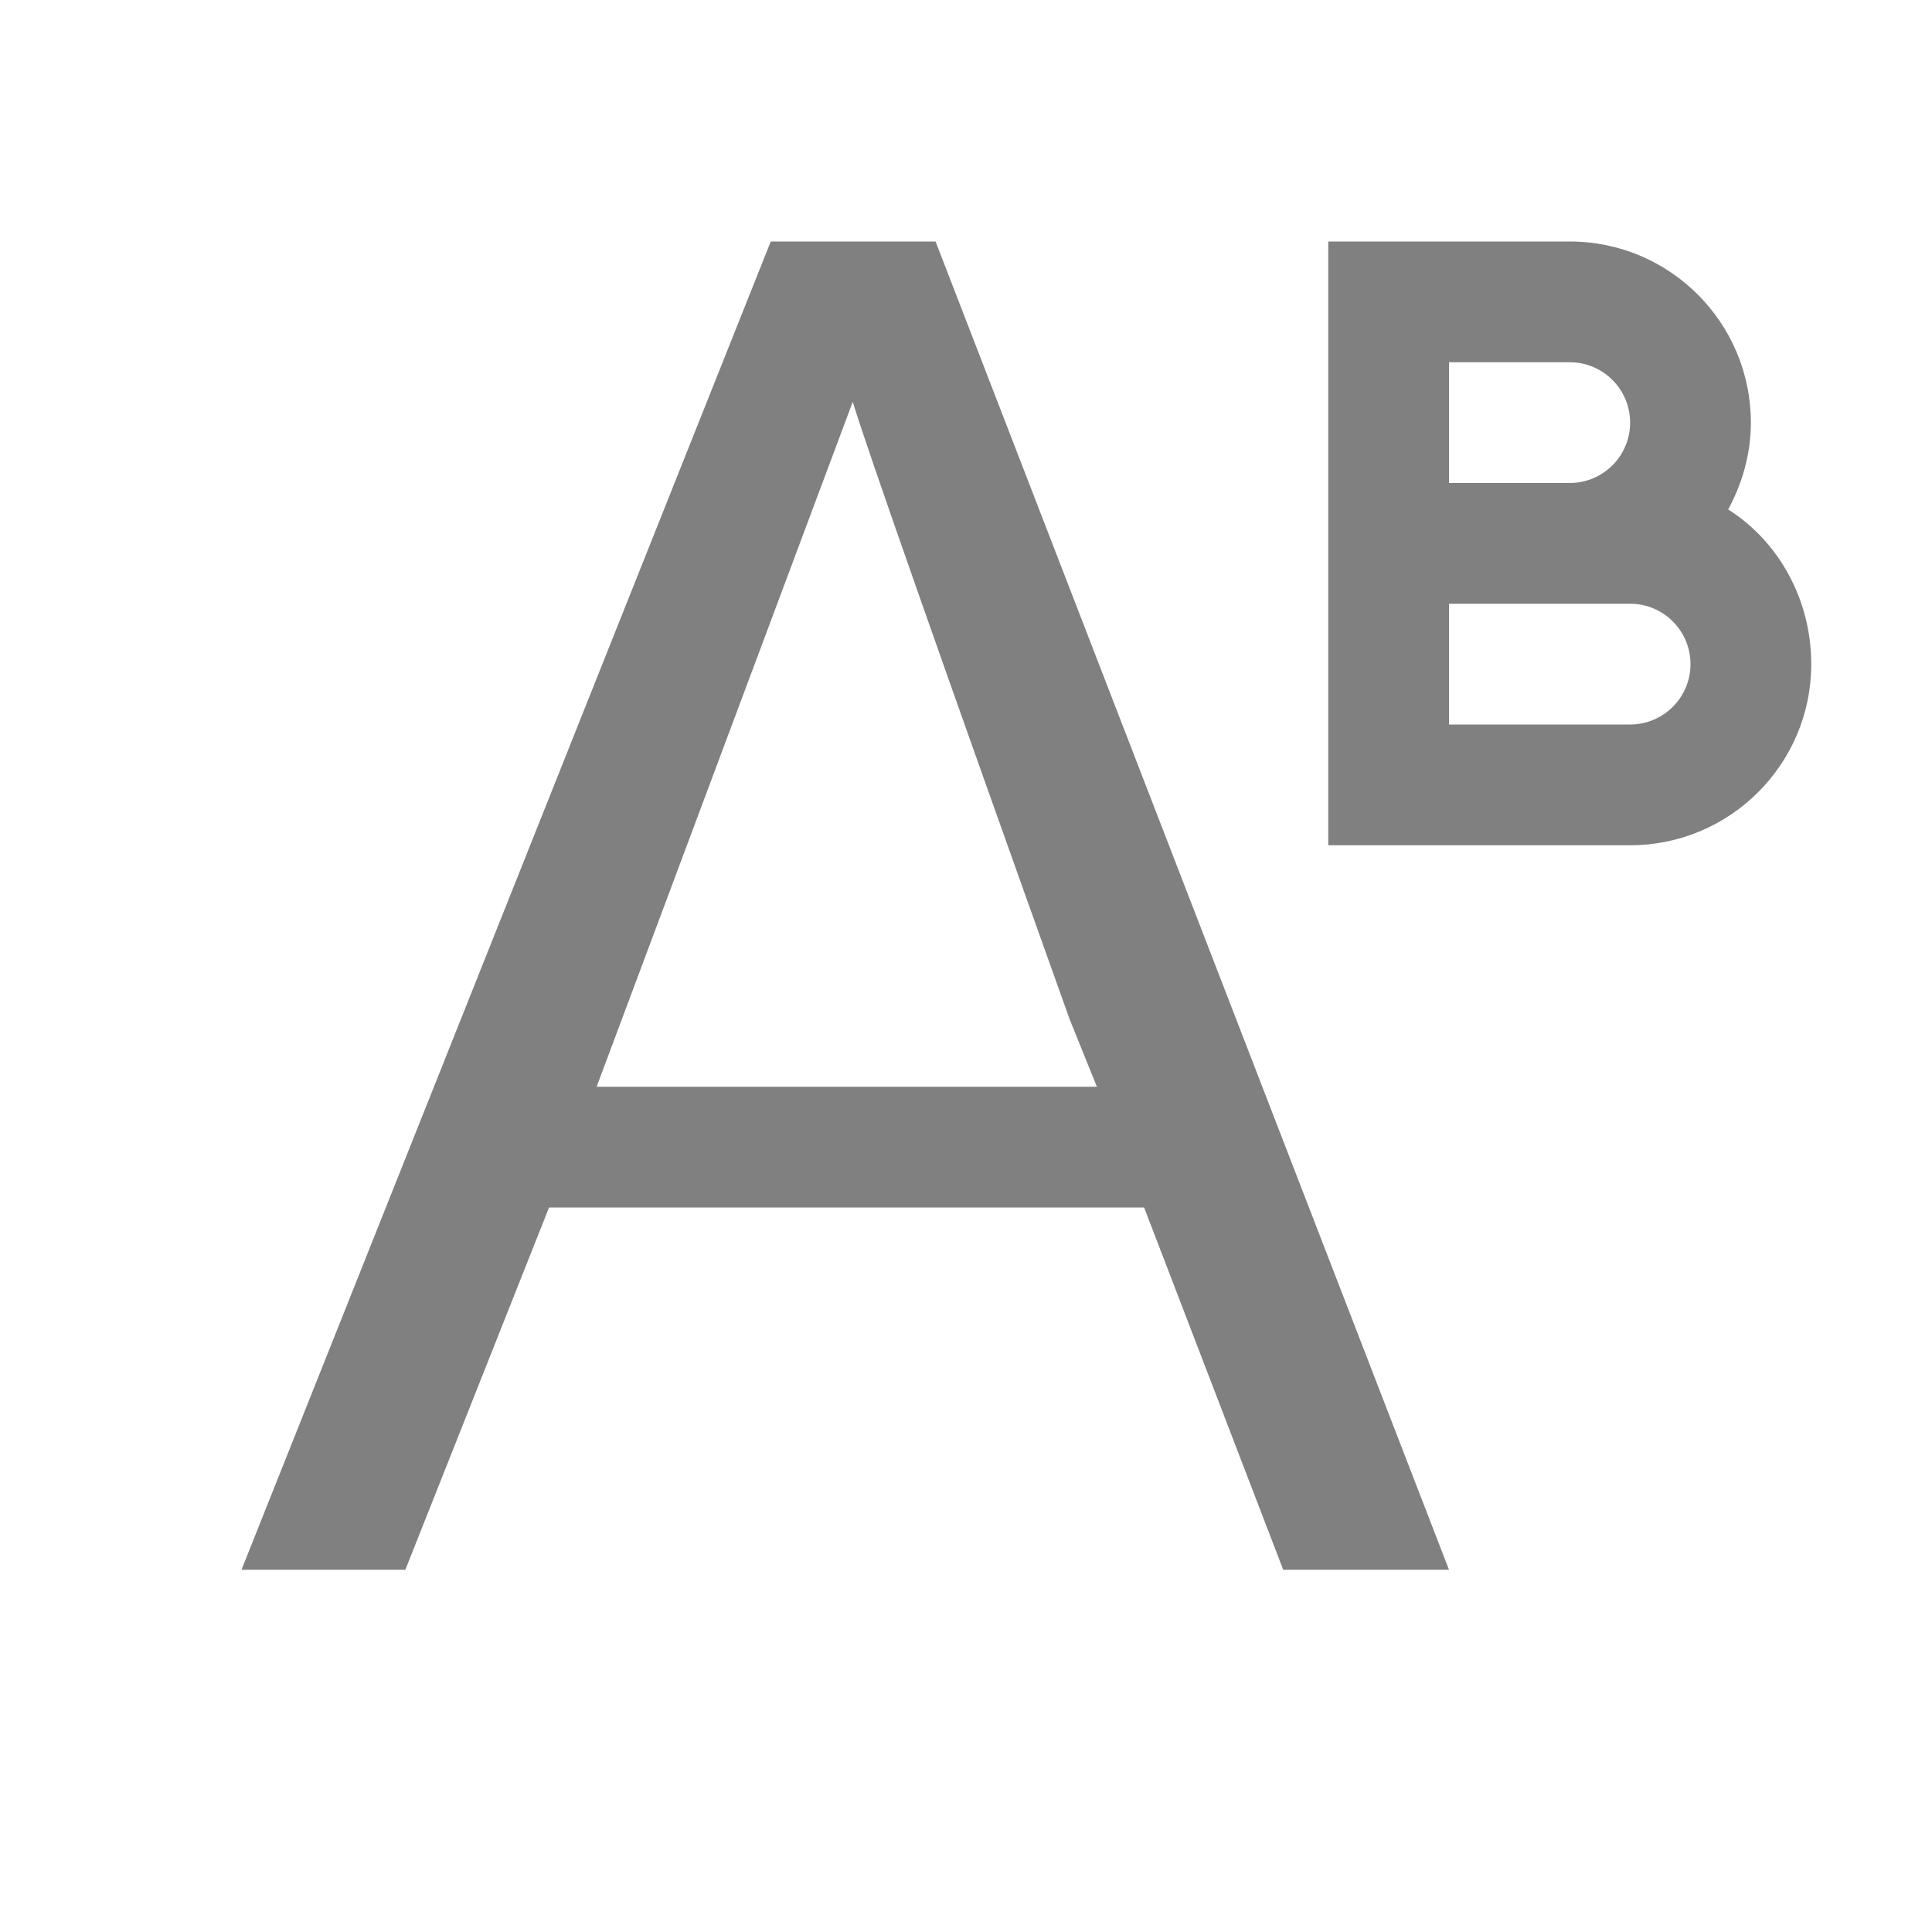
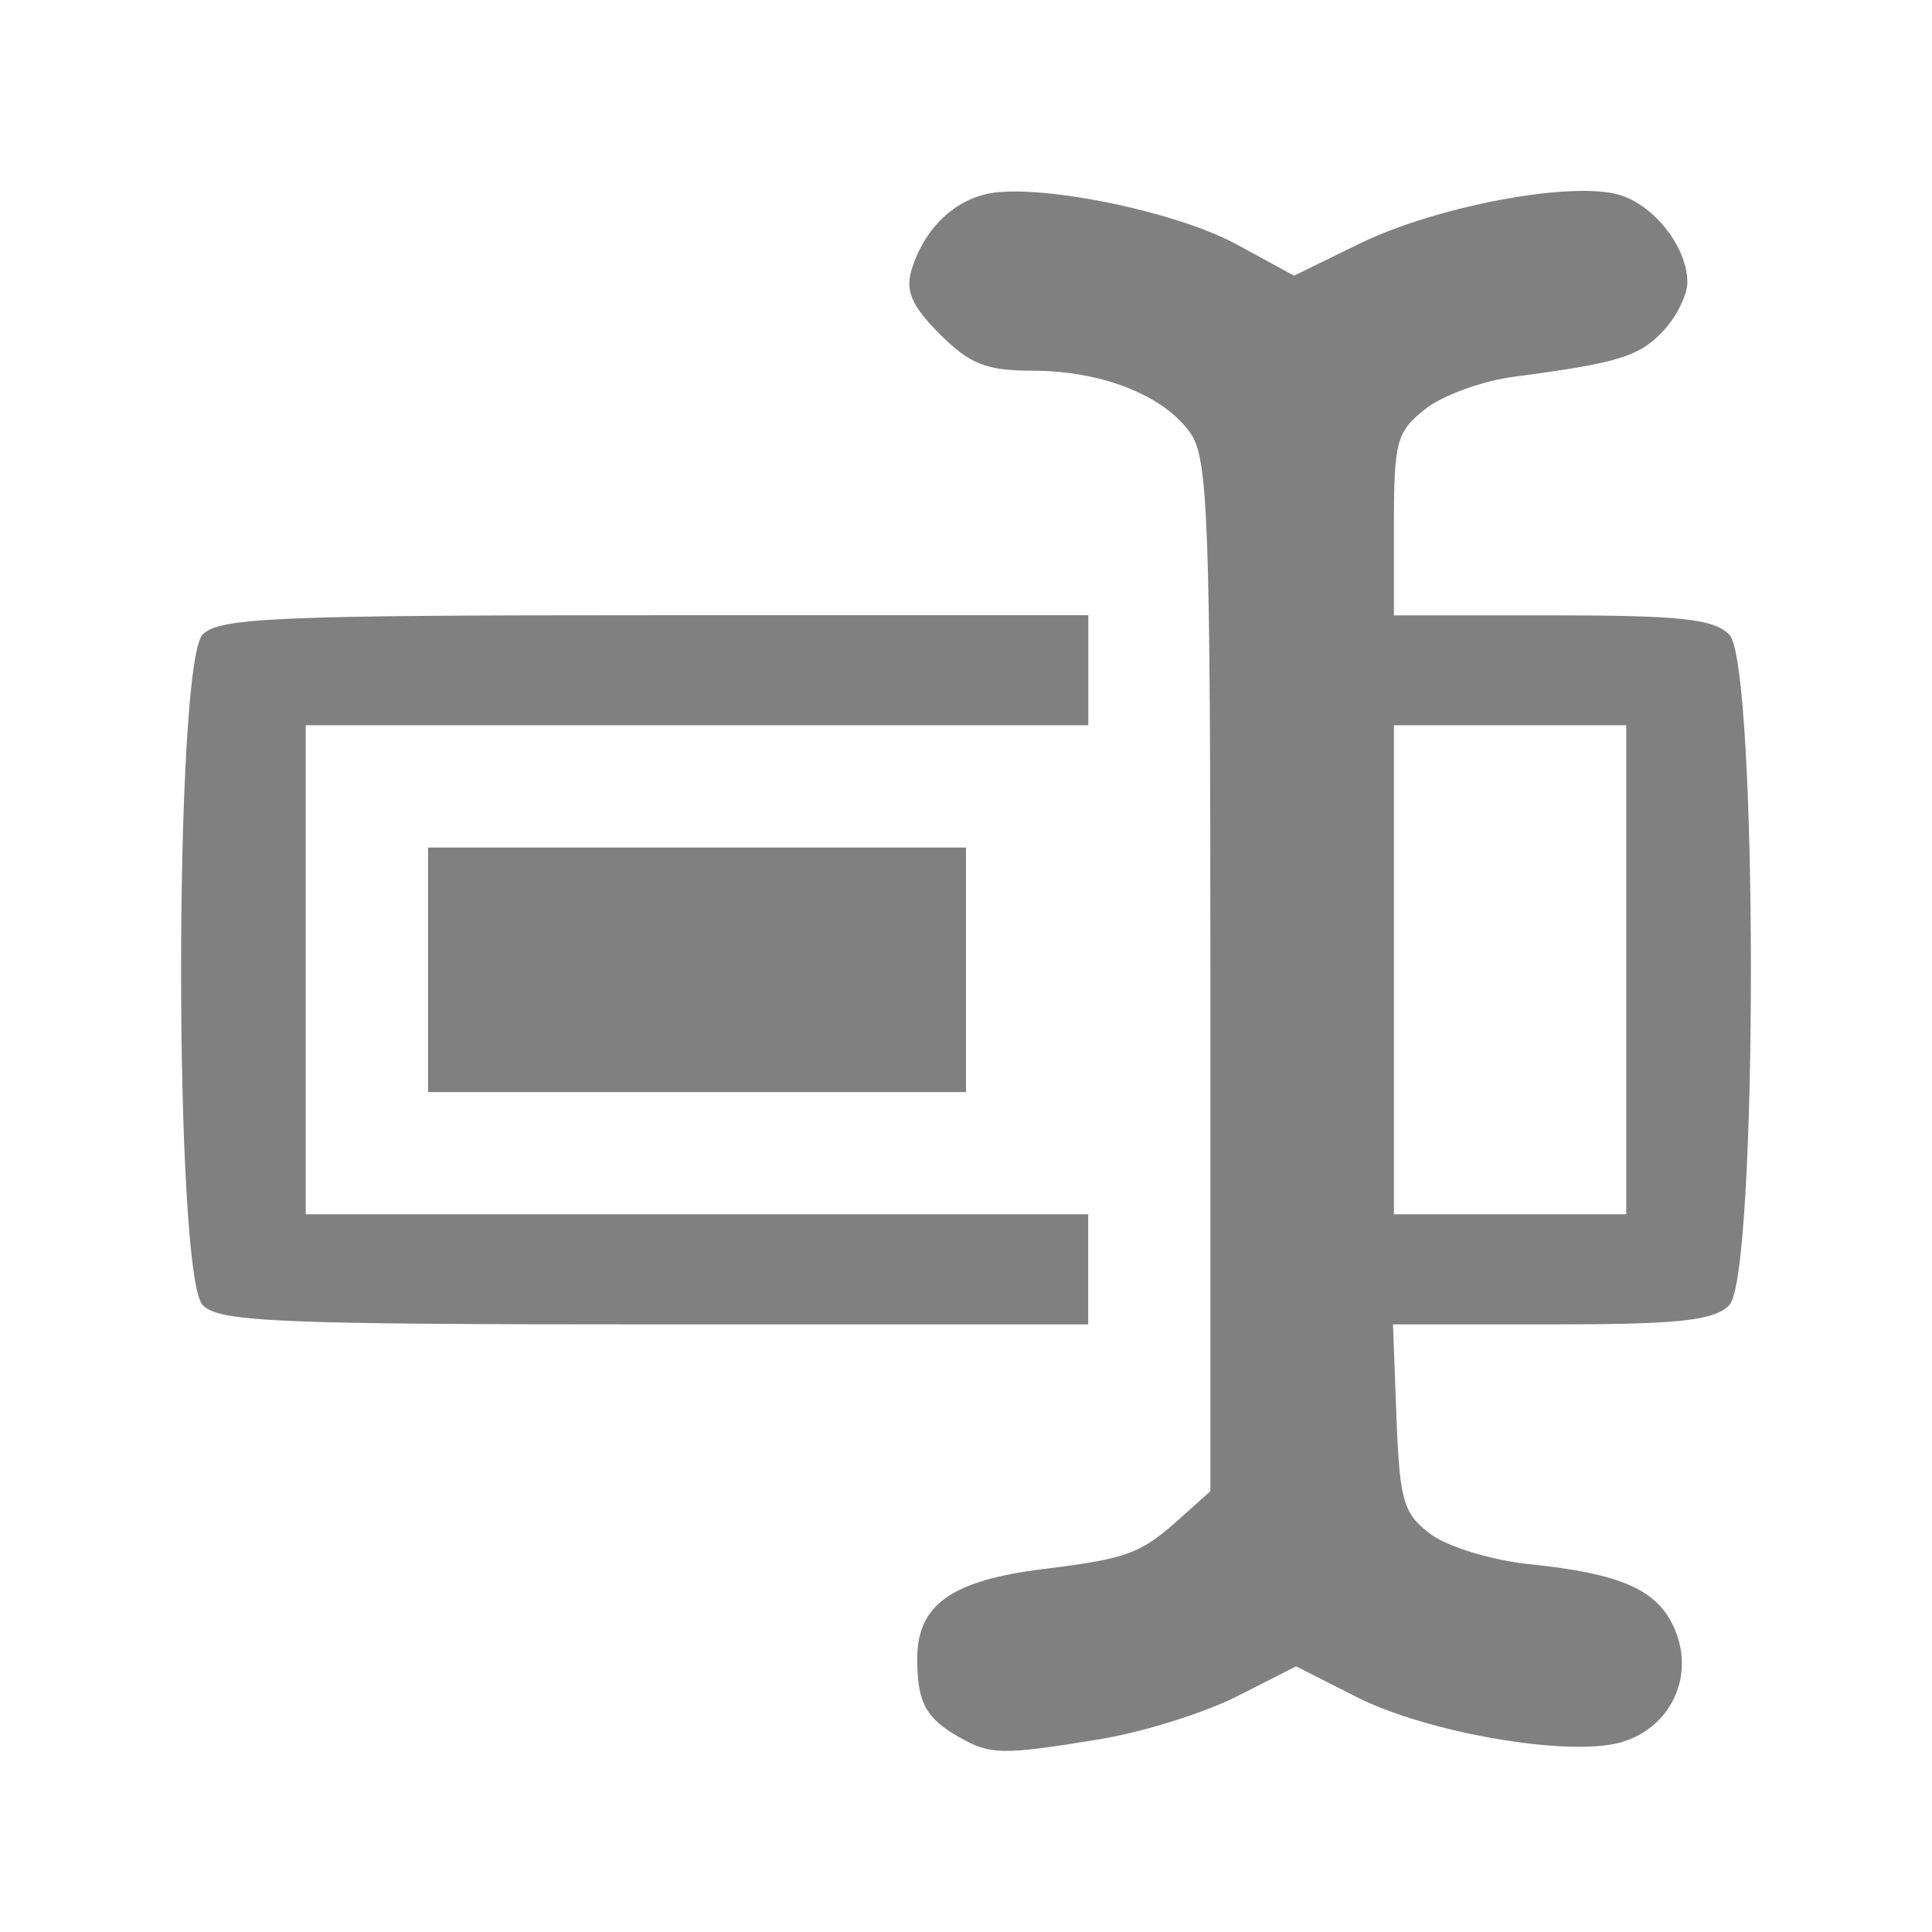
<svg xmlns="http://www.w3.org/2000/svg" viewBox="0 0 16 16" version="1.1" id="svg6">
  <defs id="defs3051">
    <style type="text/css" id="current-color-scheme">
      .ColorScheme-Text {
        color:#4d4d4d;
      }
      </style>
  </defs>
-   <path style="fill:#808080;fill-opacity:1;stroke:none" d="M 6.383 2 L 2 13 L 3.357 13 L 4.547 10 L 9.475 10 L 10.627 13 L 12 13 L 7.748 2 L 6.383 2 z M 11 2 L 11 7 L 12 7 L 13.5 7 C 14.328 7 15 6.328 15 5.5 C 15 4.967 14.732 4.485 14.312 4.219 C 14.428 4.006 14.5 3.759 14.5 3.5 C 14.5 2.672 13.828 2 13 2 L 12 2 L 11 2 z M 12 3 L 13 3 C 13.276 3 13.5 3.224 13.5 3.5 C 13.5 3.776 13.276 4 13 4 L 12 4 L 12 3 z M 7.062 3.328 C 7.176 3.704 7.774 5.41 8.859 8.443 L 9.084 9 L 4.941 9 L 7.062 3.328 z M 12 5 L 13 5 L 13.5 5 C 13.776 5 14 5.224 14 5.5 C 14 5.776 13.776 6 13.5 6 L 12 6 L 12 5 z " class="ColorScheme-Text" id="path4" />
+   <path style="fill:#808080;fill-opacity:1;stroke-width:0.101" d="m 7.949,14.39 c -0.282,-0.16 -0.351,-0.287 -0.353,-0.648 -0.002,-0.451 0.28,-0.653 1.046,-0.748 0.707,-0.088 0.805,-0.125 1.154,-0.44 l 0.228,-0.205 v -4.263 c 0,-3.777 -0.019,-4.29 -0.165,-4.499 C 9.64,3.274 9.124,3.07 8.552,3.07 8.169,3.07 8.032,3.016 7.783,2.767 7.552,2.536 7.496,2.409 7.549,2.235 7.648,1.912 7.873,1.681 8.159,1.609 8.555,1.51 9.724,1.742 10.241,2.024 l 0.476,0.259 0.546,-0.267 c 0.608,-0.297 1.68,-0.507 2.111,-0.412 0.302,0.066 0.6,0.431 0.6,0.735 0,0.103 -0.089,0.283 -0.198,0.4 -0.2,0.214 -0.372,0.267 -1.238,0.381 -0.261,0.034 -0.591,0.154 -0.734,0.267 -0.238,0.187 -0.26,0.27 -0.26,0.957 v 0.752 h 1.309 c 1.055,0 1.34,0.029 1.468,0.159 0.239,0.239 0.239,5.316 0,5.554 -0.128,0.128 -0.413,0.159 -1.472,0.159 h -1.313 l 0.029,0.774 c 0.027,0.692 0.057,0.794 0.284,0.964 0.14,0.104 0.505,0.215 0.81,0.247 0.777,0.08 1.076,0.215 1.214,0.548 0.163,0.393 -0.045,0.817 -0.456,0.93 -0.436,0.12 -1.599,-0.081 -2.184,-0.378 l -0.499,-0.253 -0.495,0.251 C 9.967,14.188 9.454,14.348 9.1,14.405 8.301,14.535 8.202,14.534 7.949,14.389 Z M 13.468,8.031 V 6.006 h -0.962 -0.962 v 2.025 2.025 h 0.962 0.962 z M 1.679,10.808 c -0.239,-0.239 -0.239,-5.316 0,-5.554 C 1.818,5.115 2.299,5.095 5.425,5.095 H 9.013 V 5.55 6.006 H 5.772 2.532 V 8.031 10.056 h 3.24 3.24 v 0.456 0.456 H 5.425 c -3.126,0 -3.608,-0.02 -3.746,-0.159 z M 3.545,8.031 V 7.019 H 5.772 8 V 8.031 9.044 H 5.772 3.545 Z" id="path2275" />
</svg>
